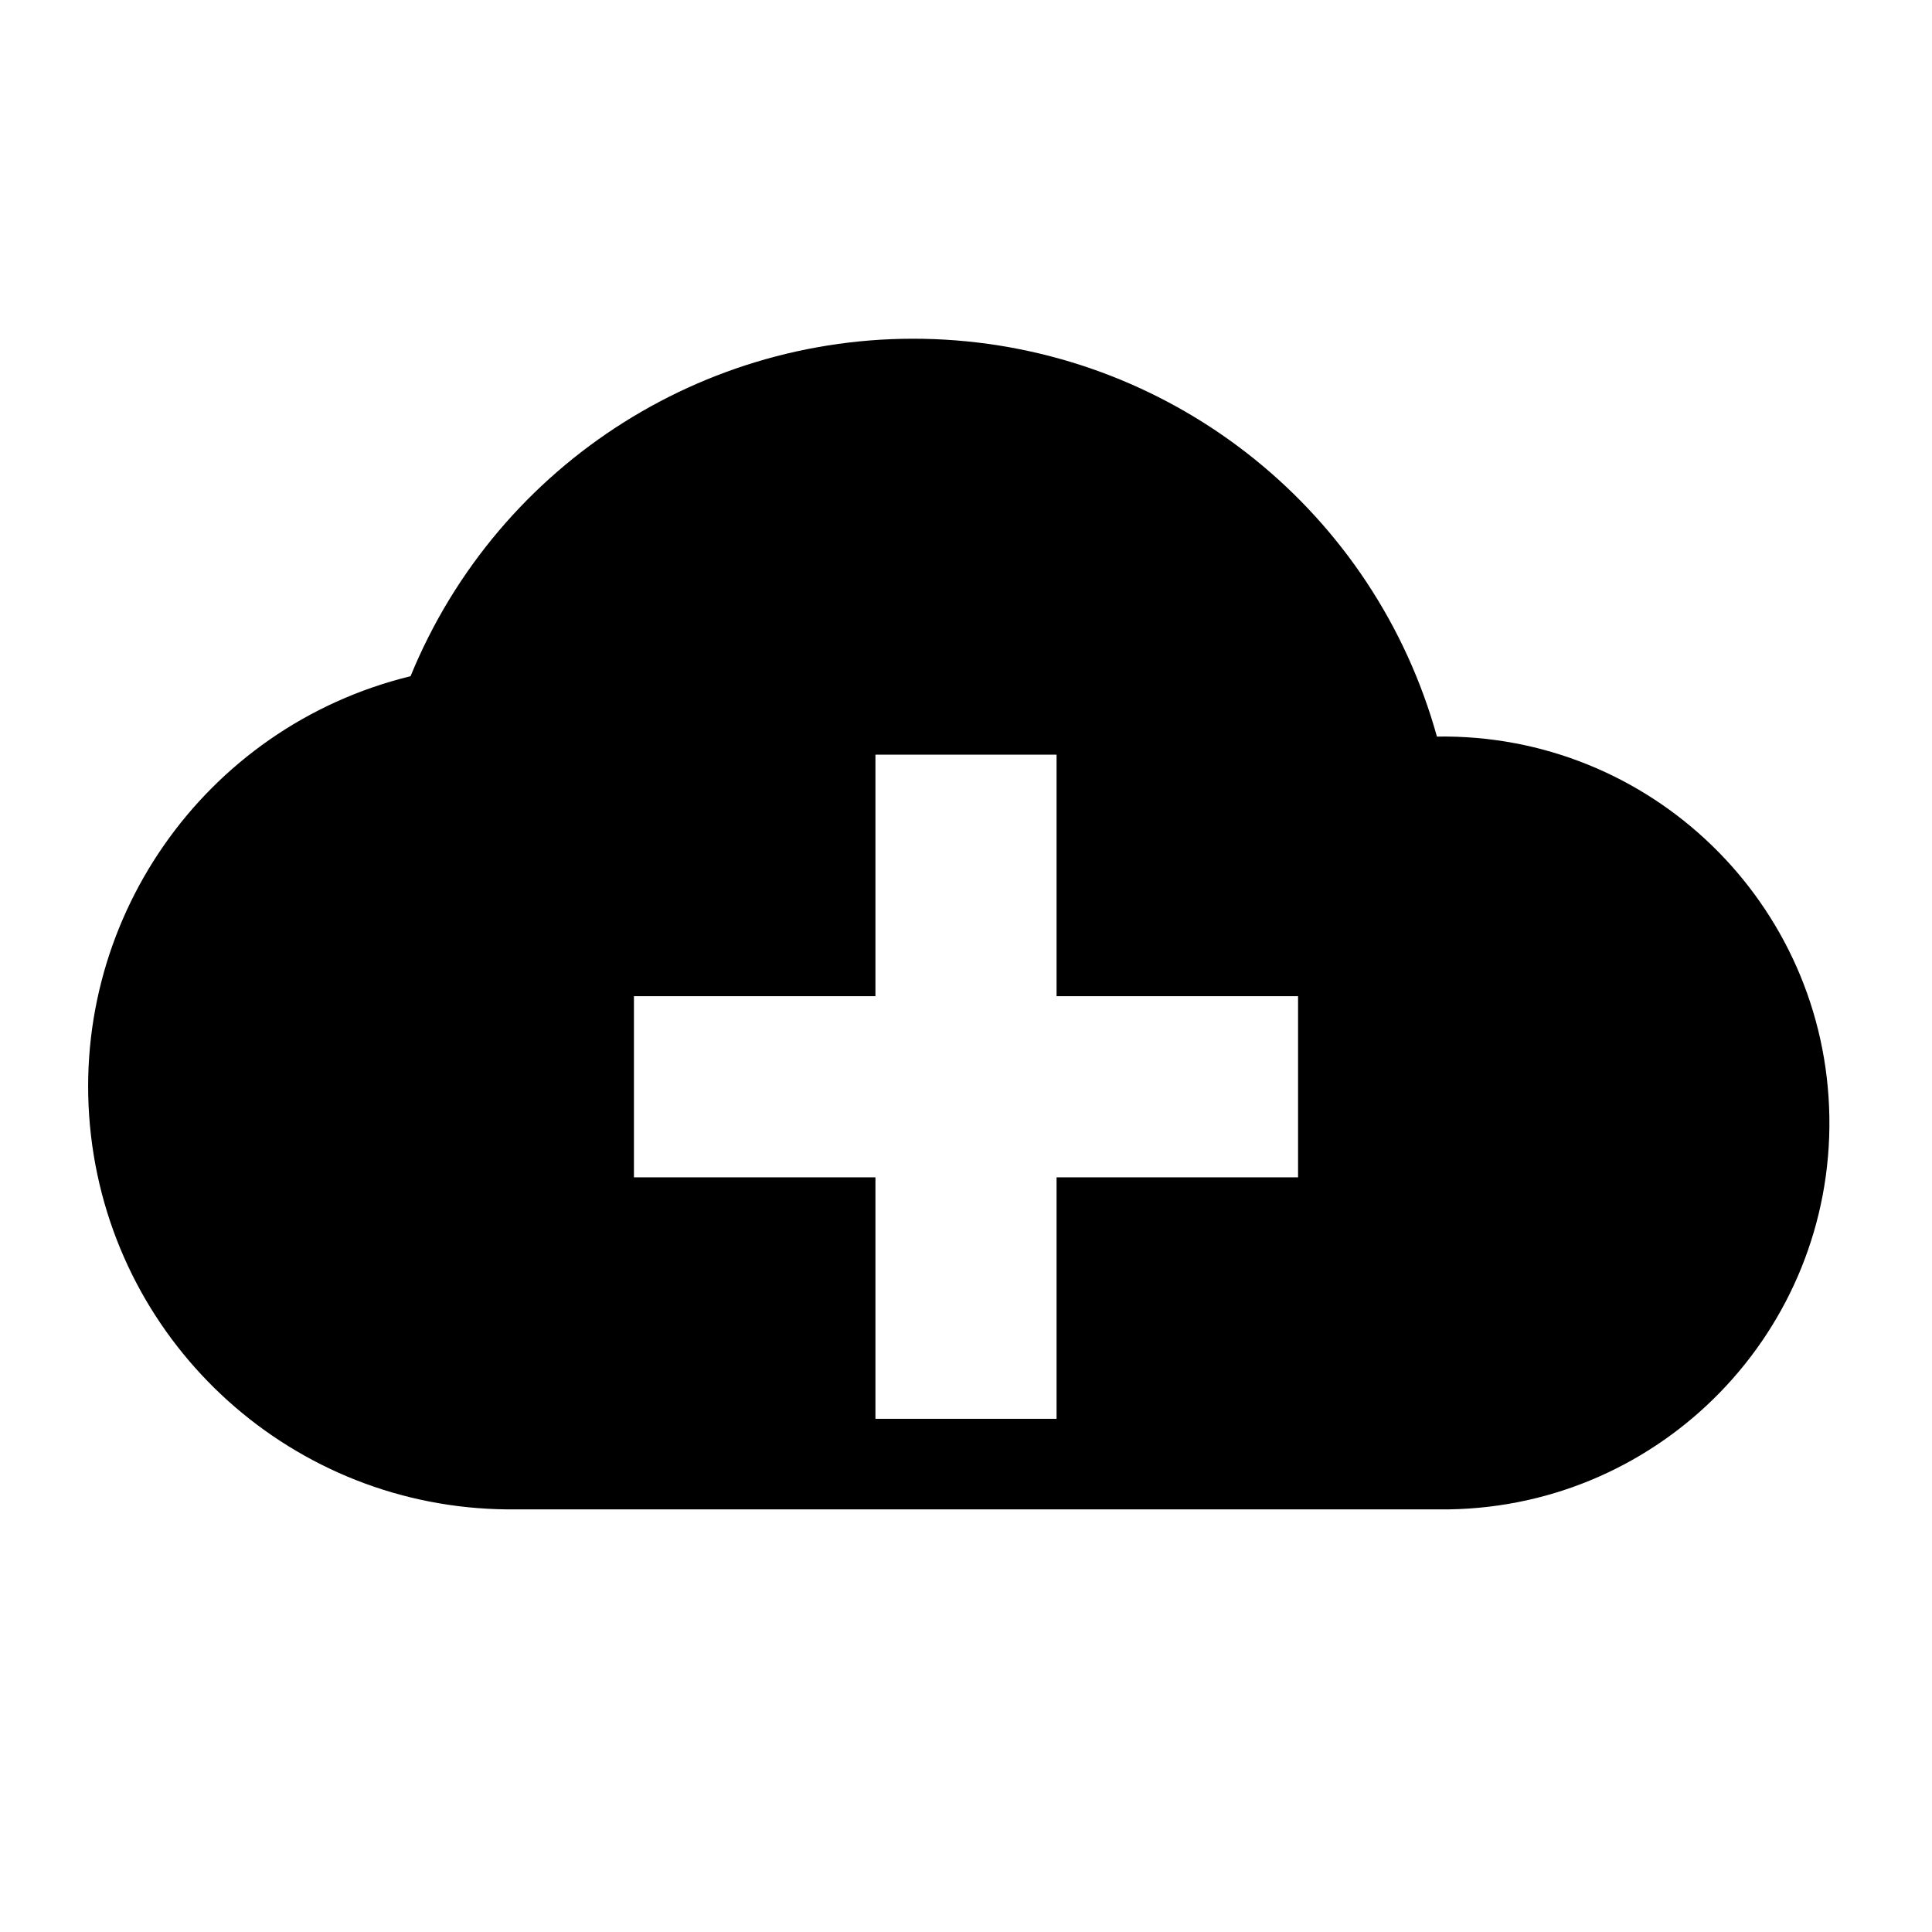
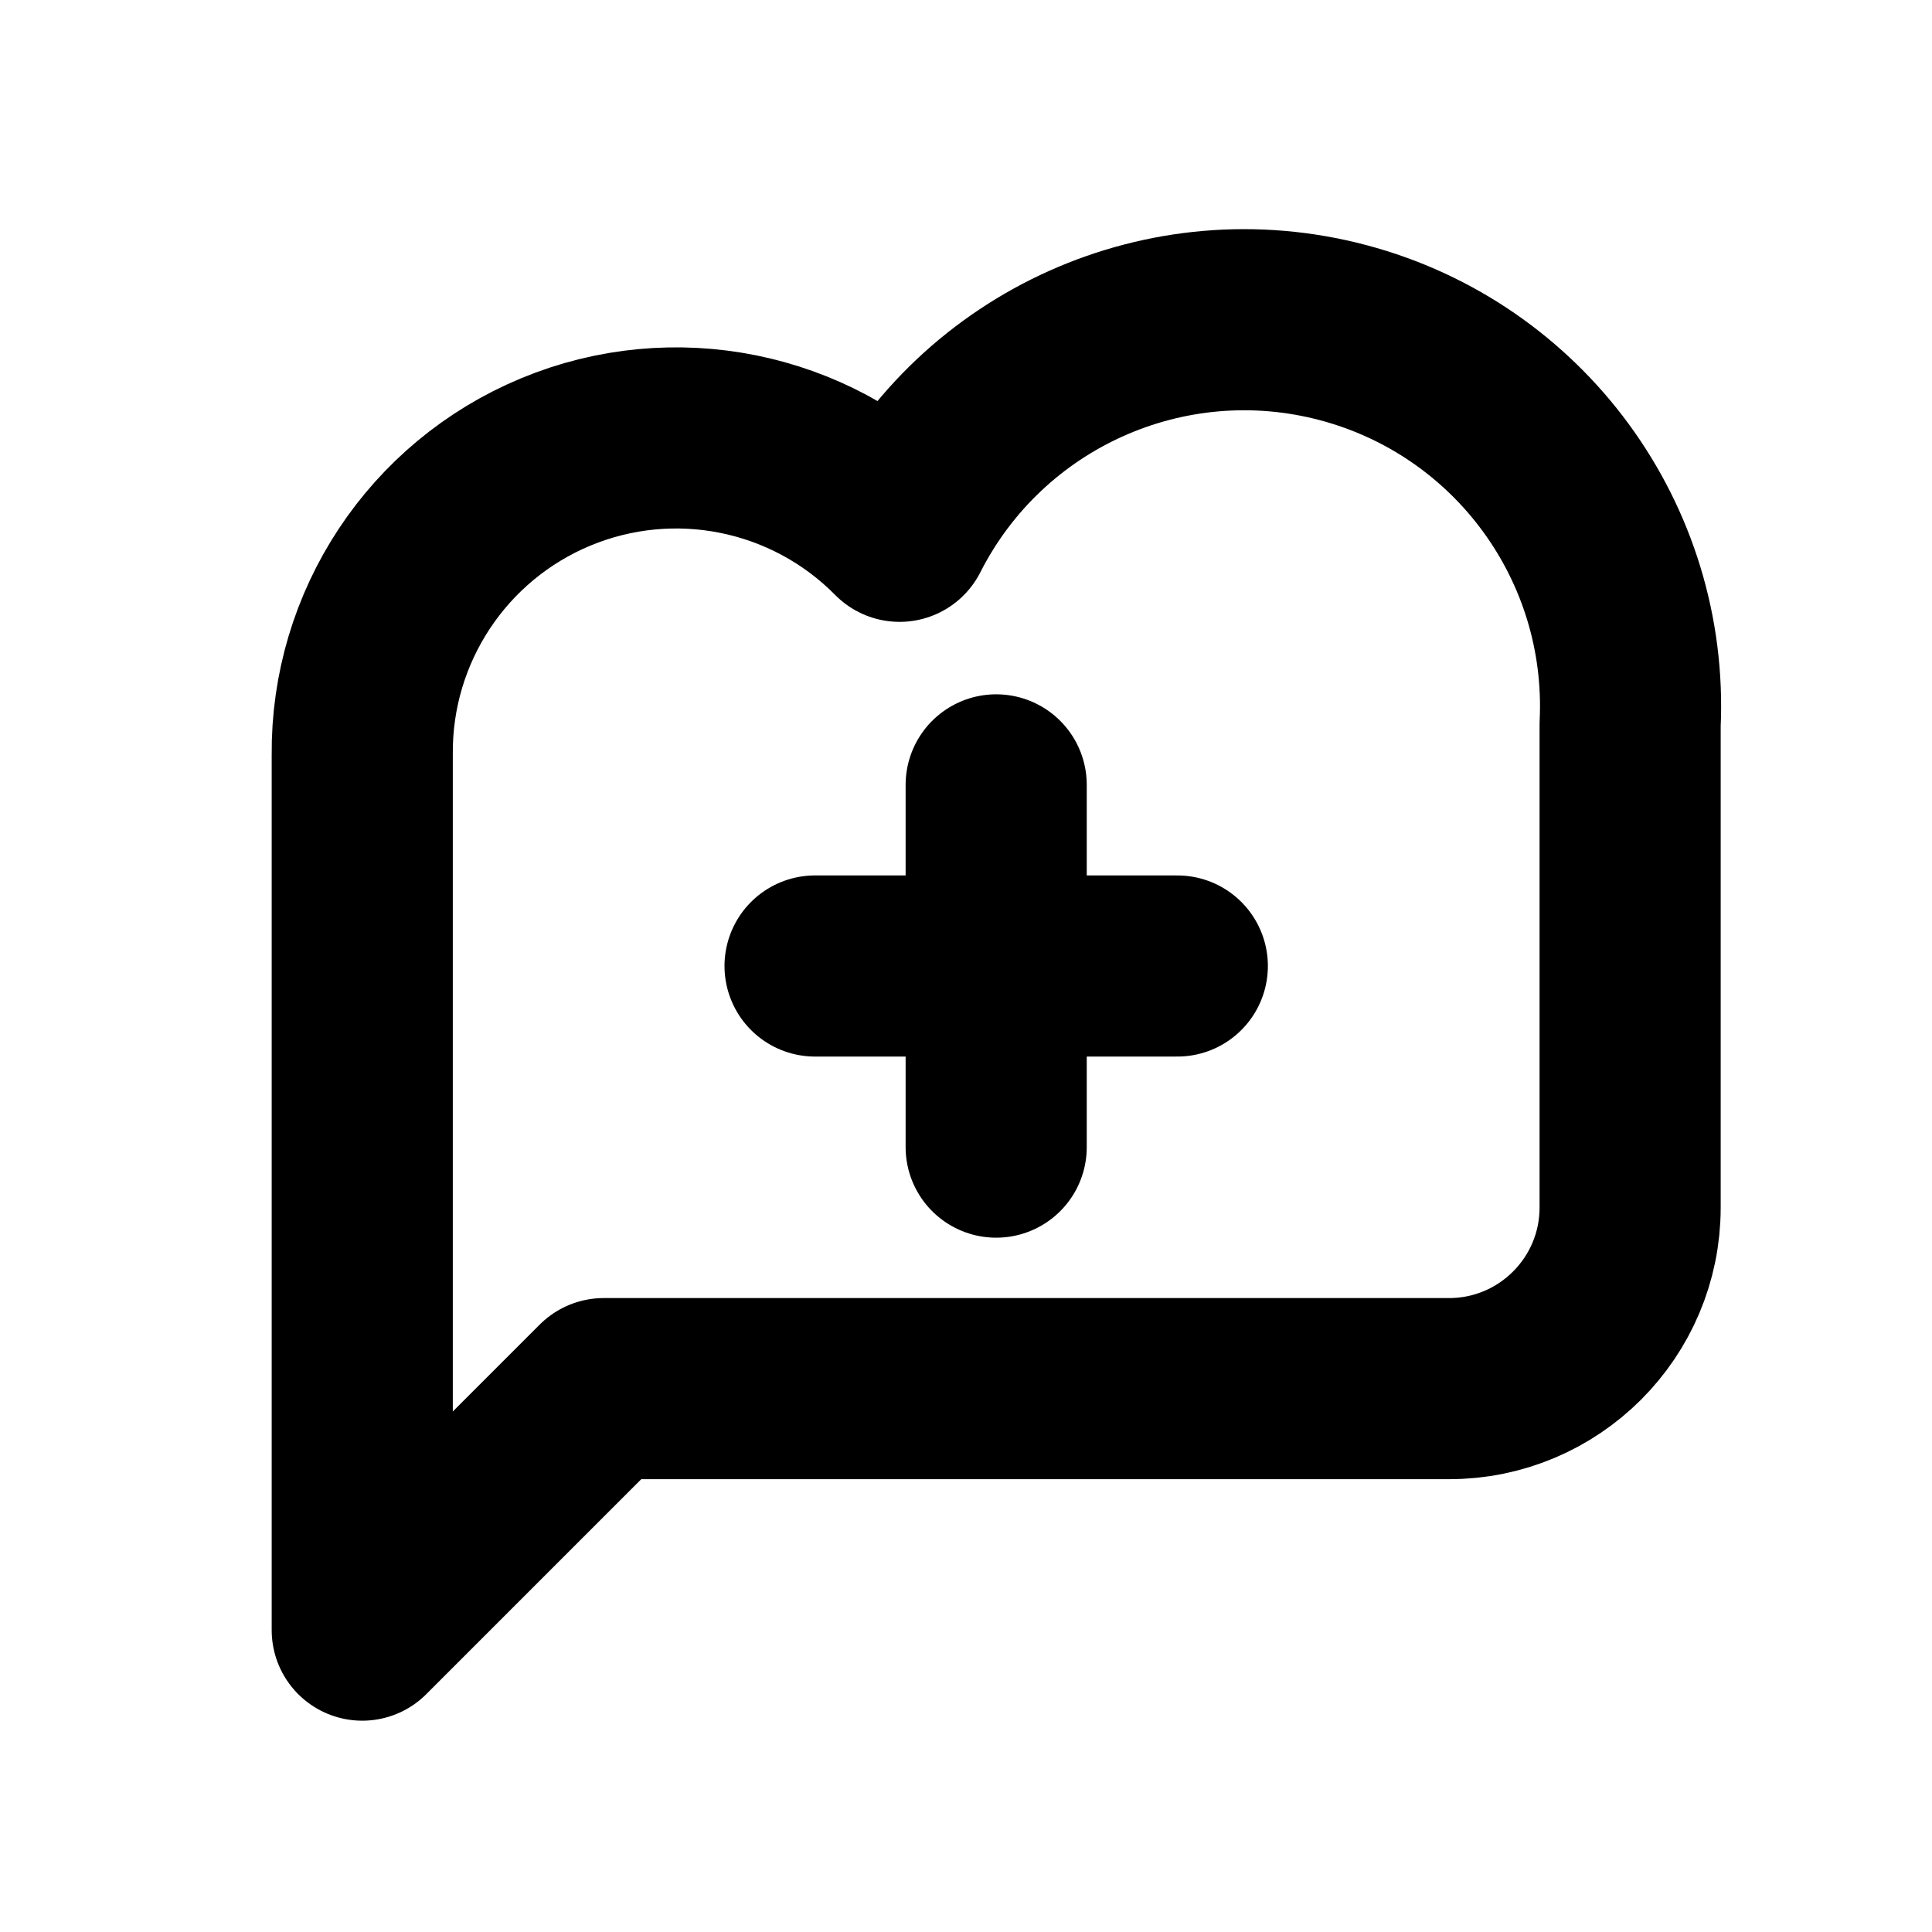
<svg xmlns="http://www.w3.org/2000/svg" viewBox="0 0 16 16">
-   <path fill="currentColor" fill-rule="evenodd" d="M4.2 12.5a3.5 3.5 0 0 1-.8-6.9 4.5 4.5 0 0 1 8.5.5 3.2 3.2 0 0 1 .1 6.4Z M7.25 6.25h1.5v2h2v1.5h-2v2h-1.5v-2h-2v-1.5h2Z" />
+   <path fill="none" stroke="currentColor" stroke-width="1.5" stroke-linecap="round" stroke-linejoin="round" d="M3 13.5V6.25a2.6 2.6 0 0 1 4.45-1.85 3.2 3.2 0 0 1 6.05 1.6V10a1.5 1.5 0 0 1-1.5 1.5H5Z M8.25 6.5v3 M6.75 8h3" />
</svg>
